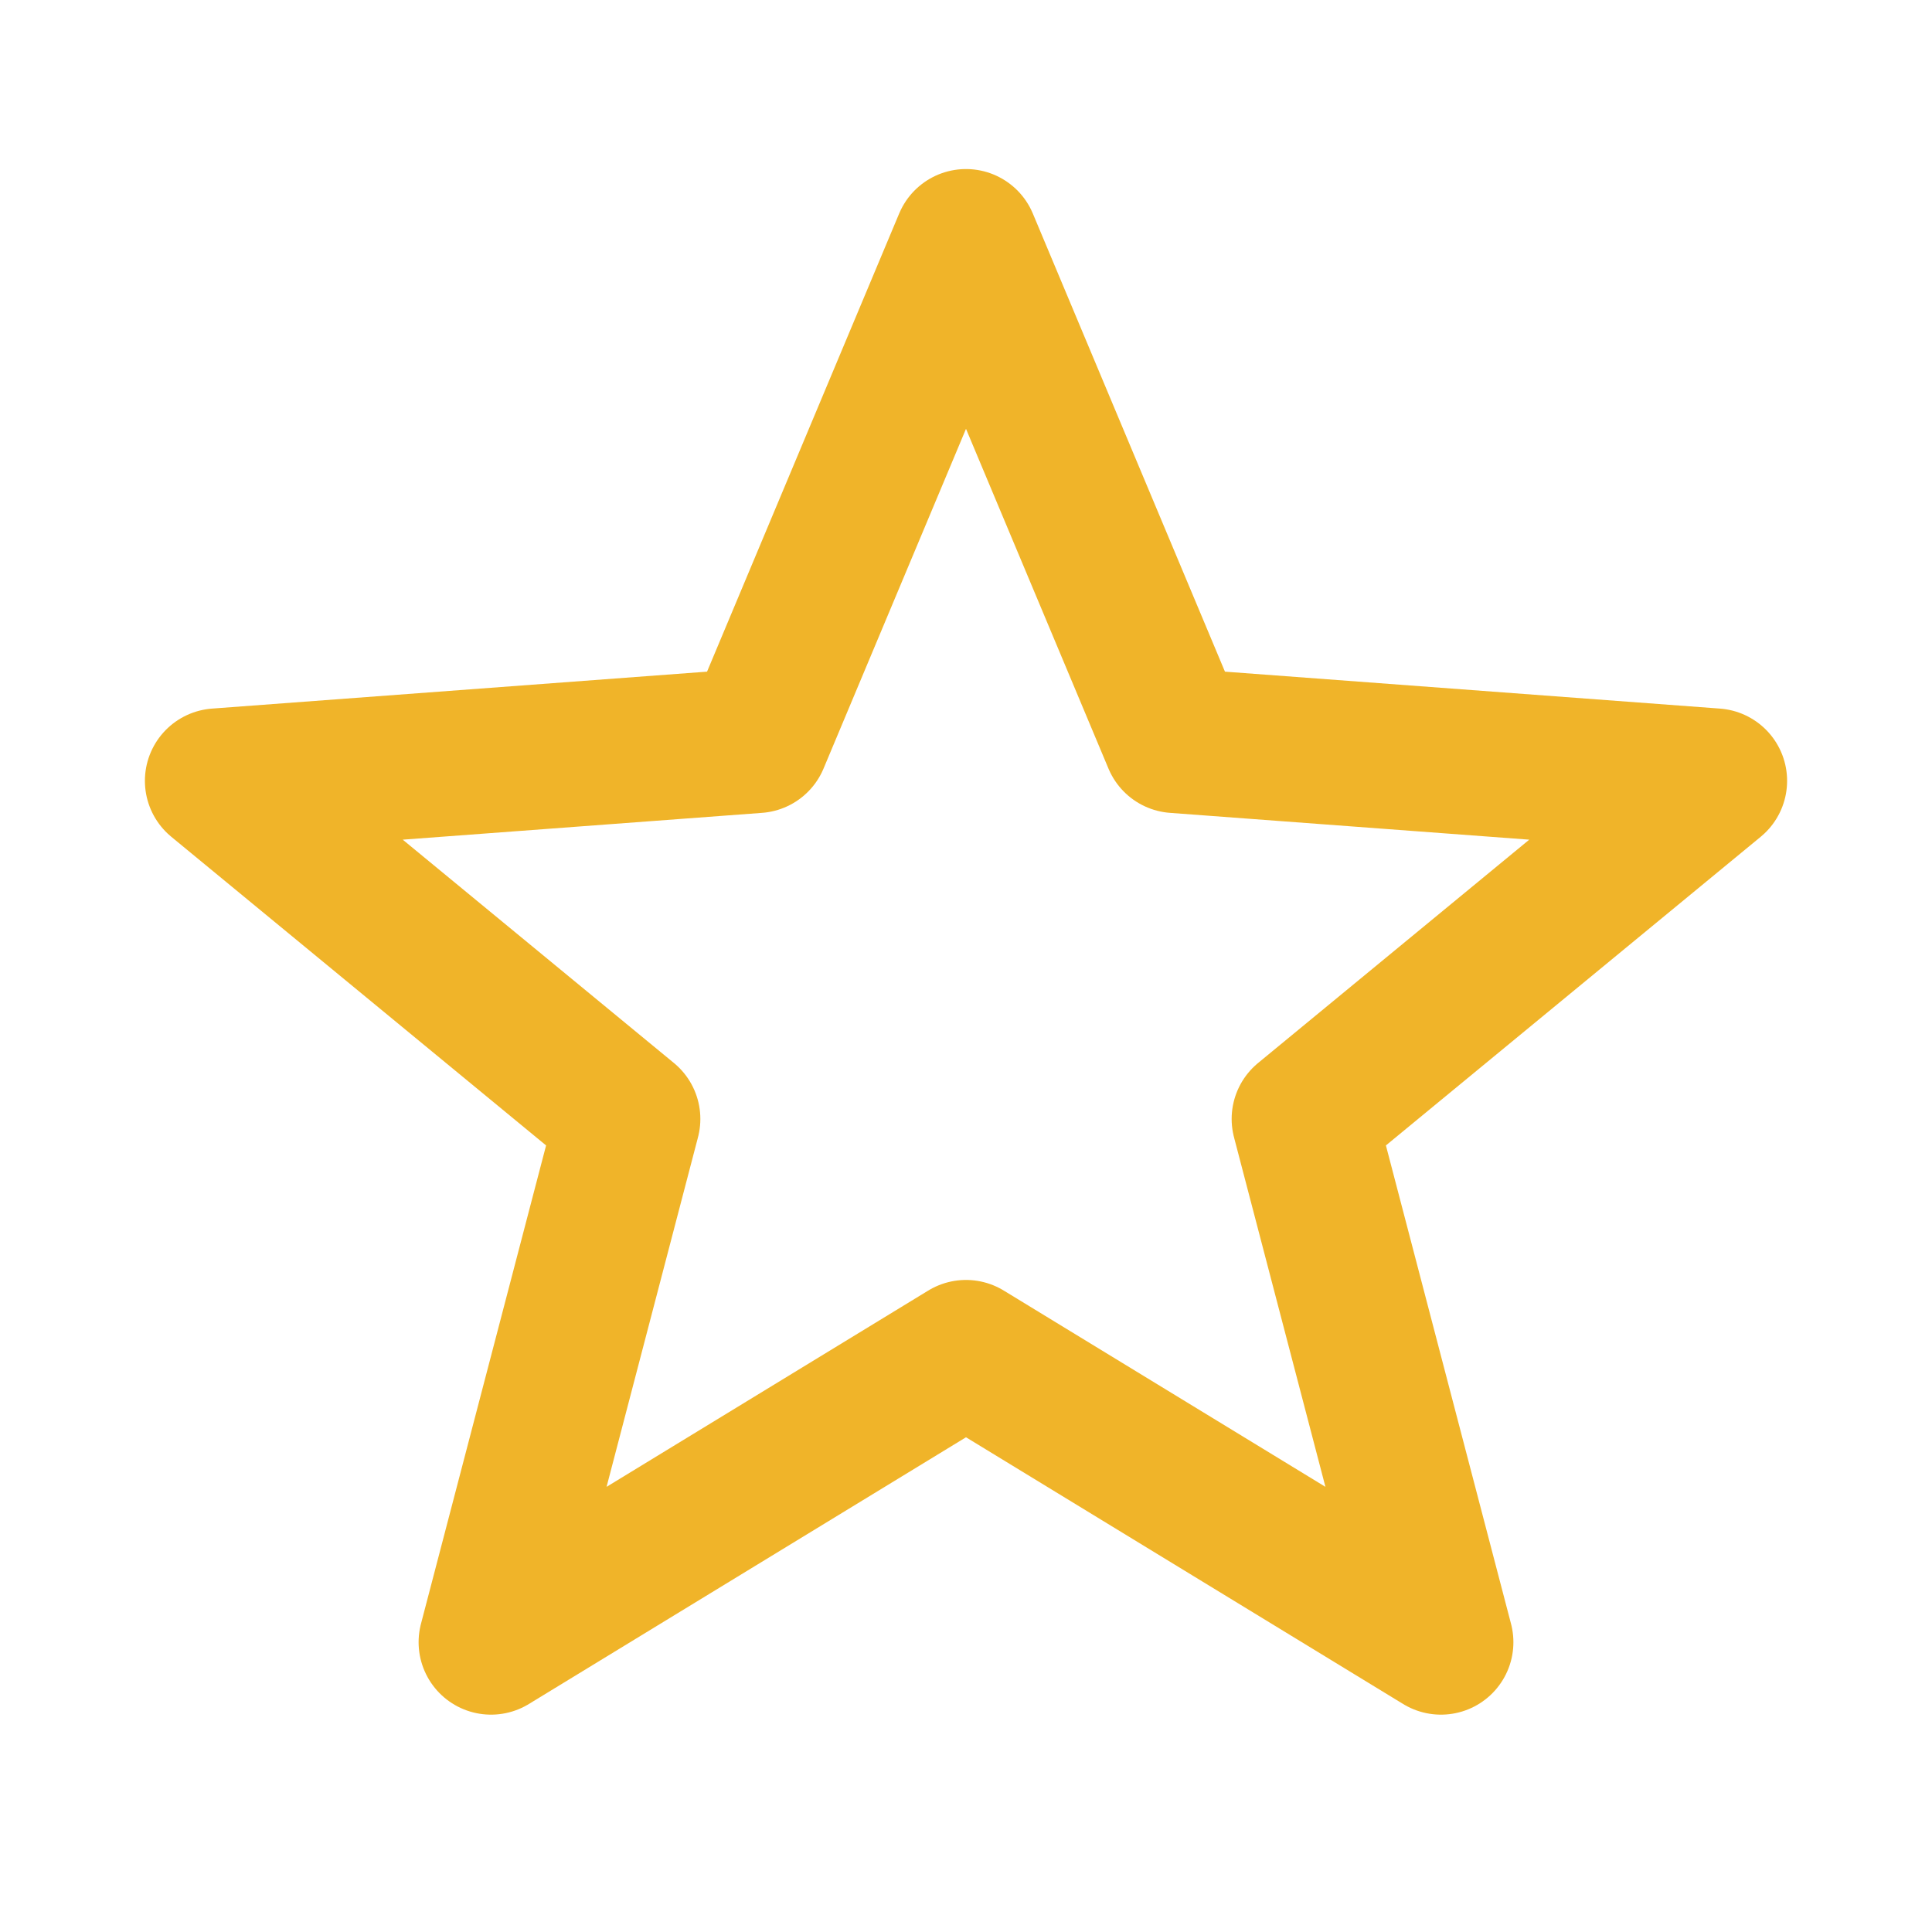
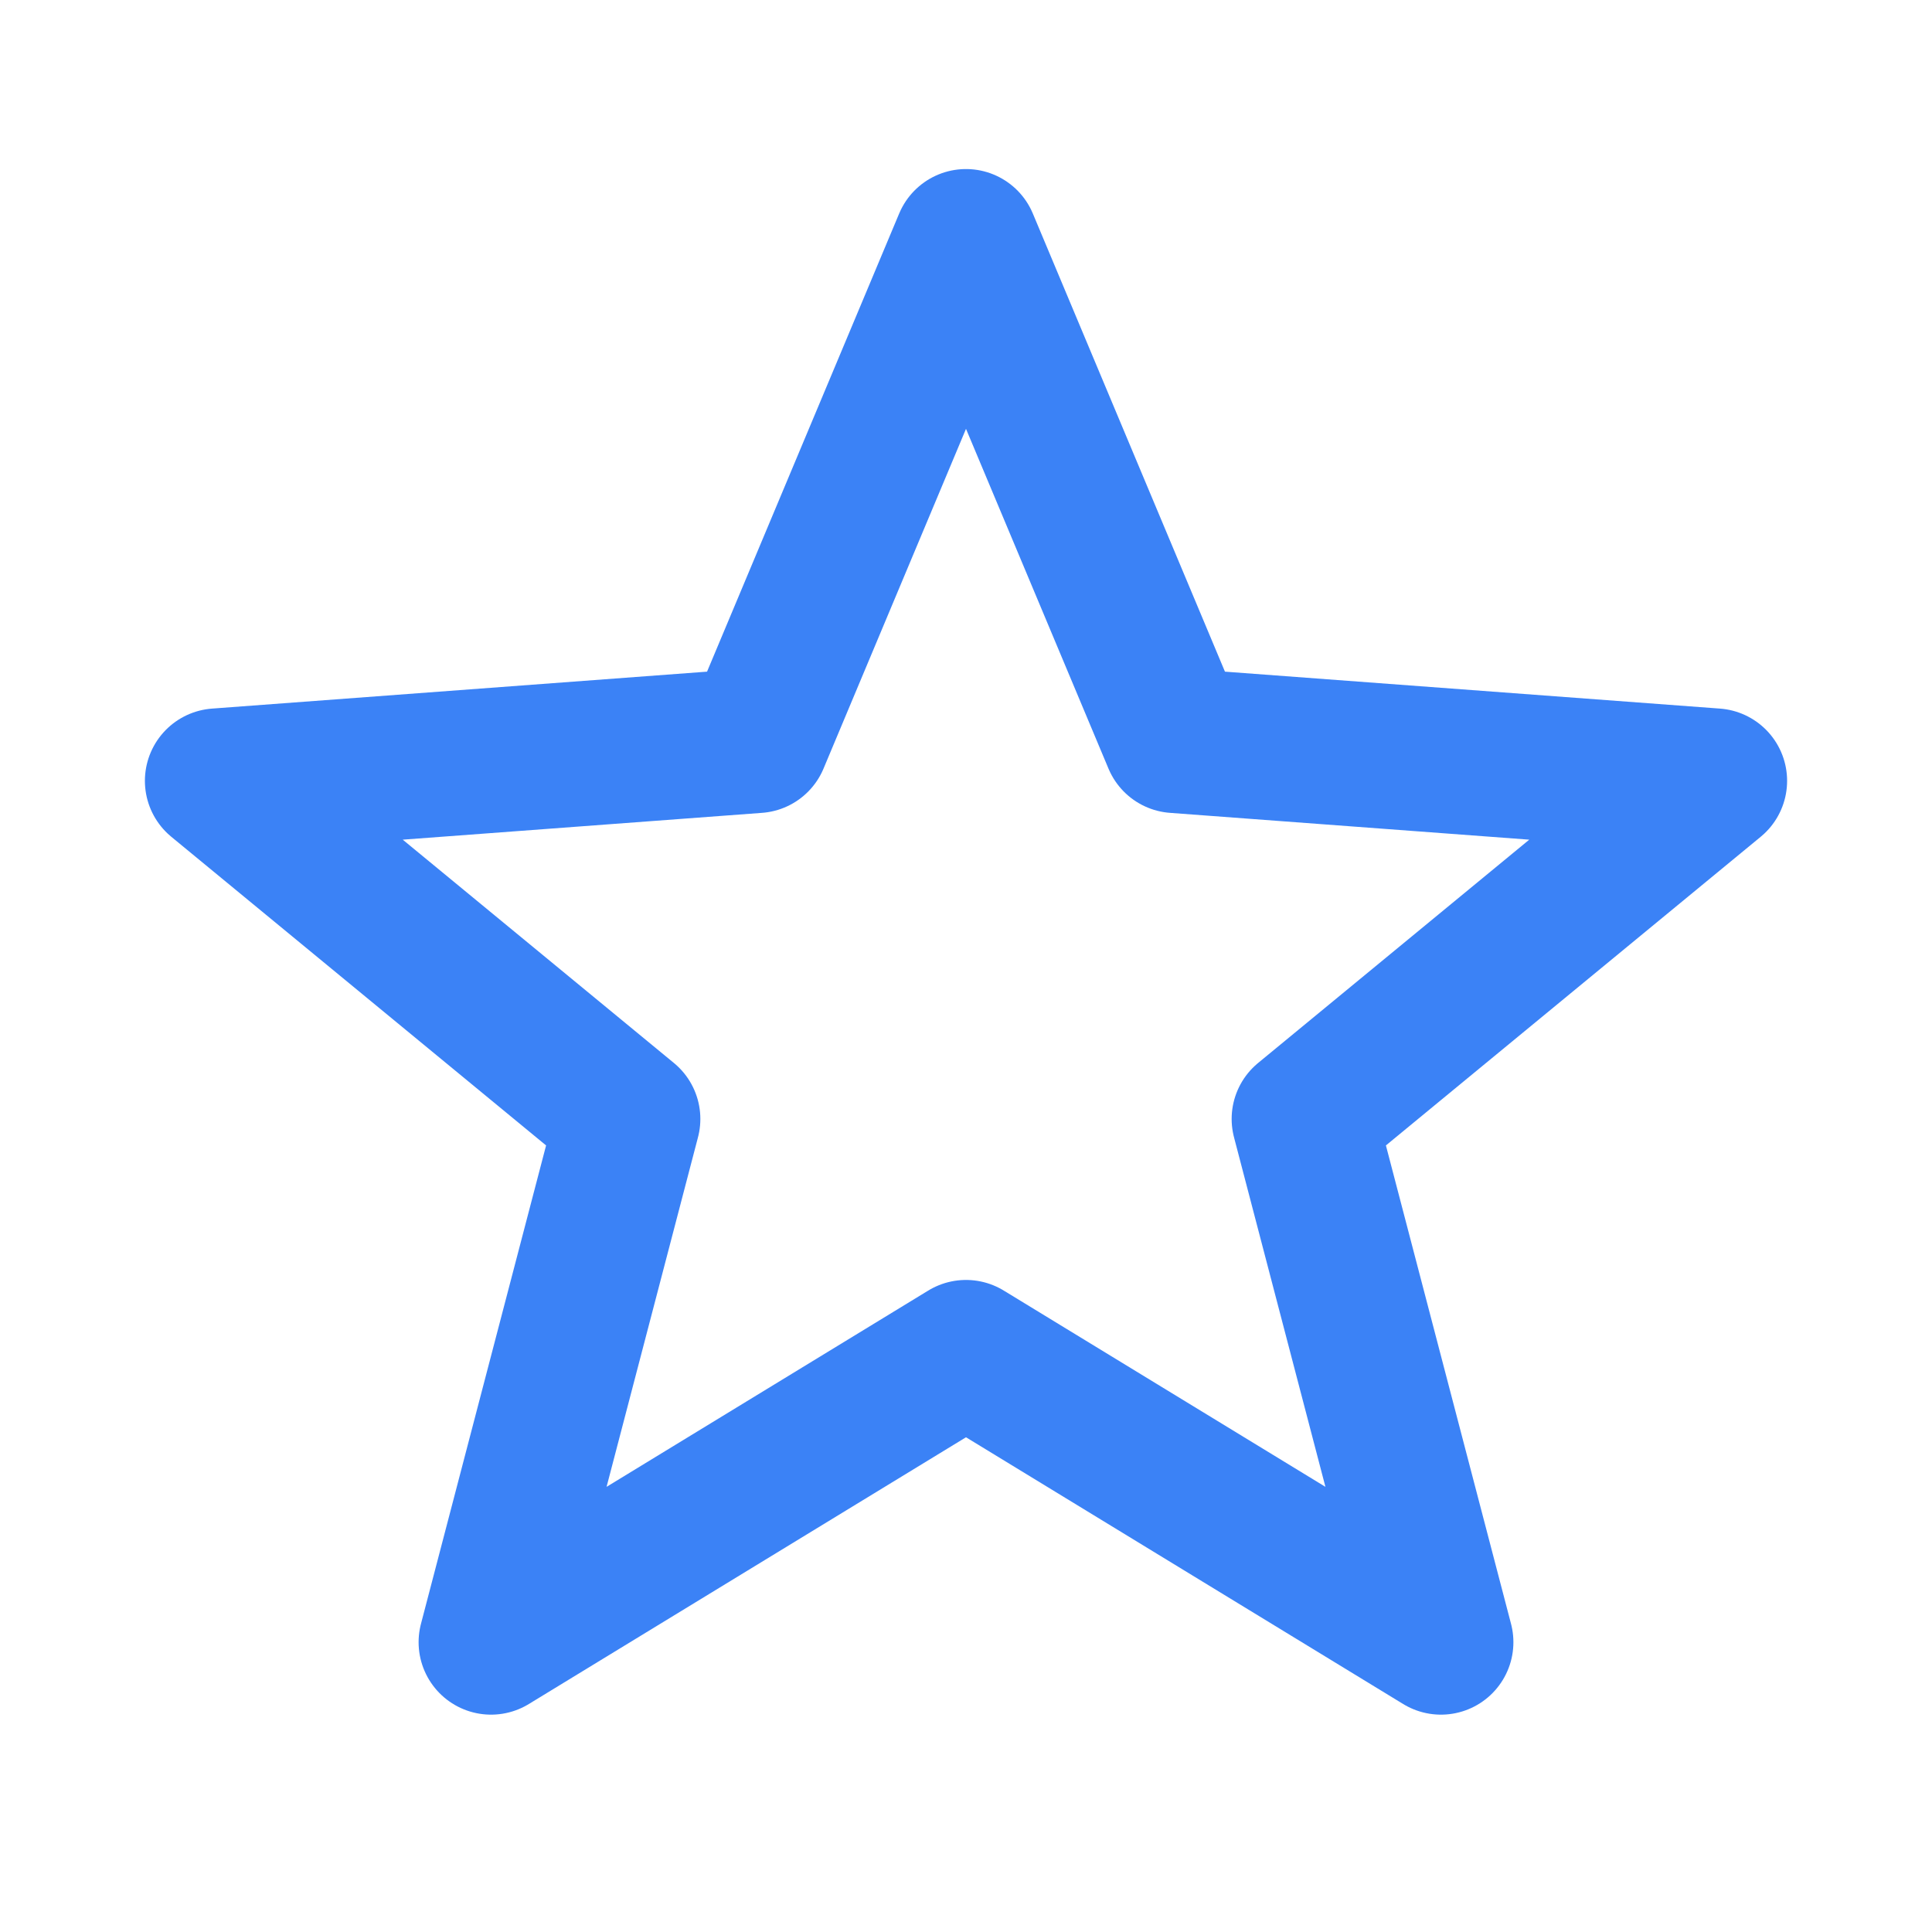
- <svg xmlns="http://www.w3.org/2000/svg" viewBox="0 0 24 24" fill="none" stroke="#f0b429" stroke-width="1.8" stroke-linecap="round" stroke-linejoin="round">
+ <svg xmlns="http://www.w3.org/2000/svg" viewBox="0 0 24 24" fill="none" stroke="#3b82f6" stroke-width="1.8" stroke-linecap="round" stroke-linejoin="round">
  <path d="M12 3 L14.6 9.2 L21.3 9.7 L16.2 13.9 L17.9 20.4 L12 16.8 L6.1 20.4 L7.8 13.9 L2.7 9.7 L9.4 9.2 Z" />
</svg>
